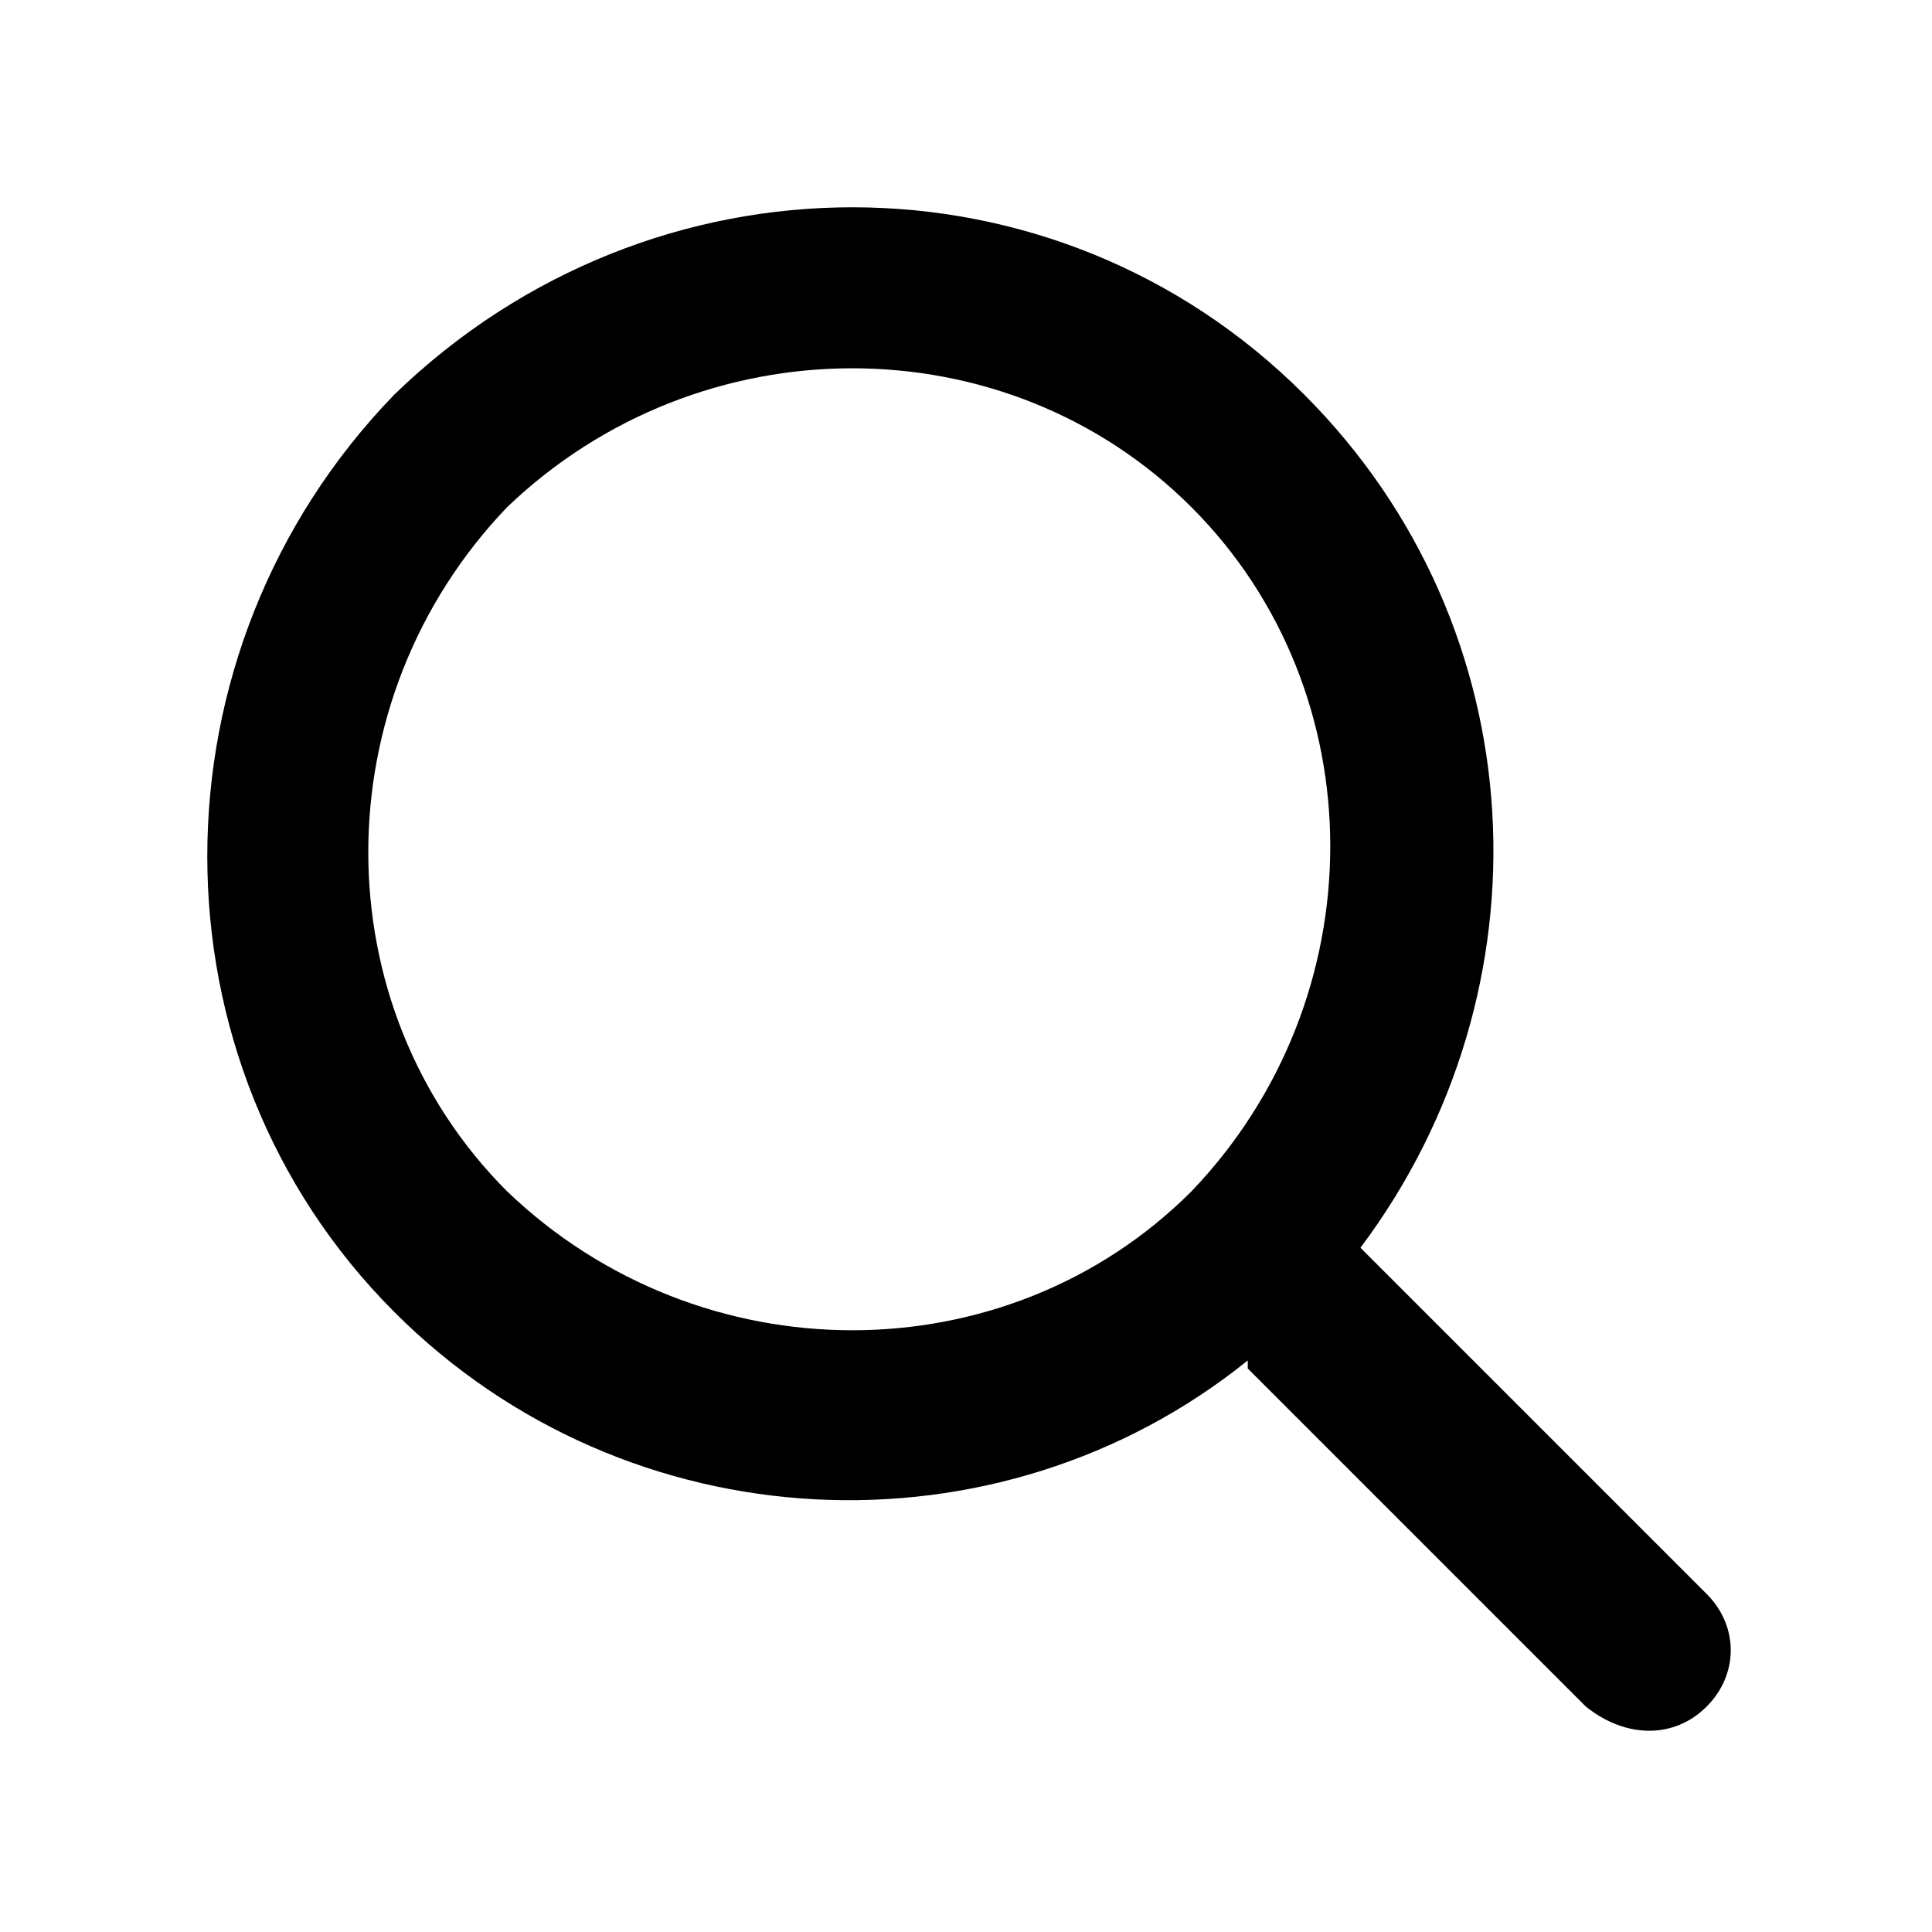
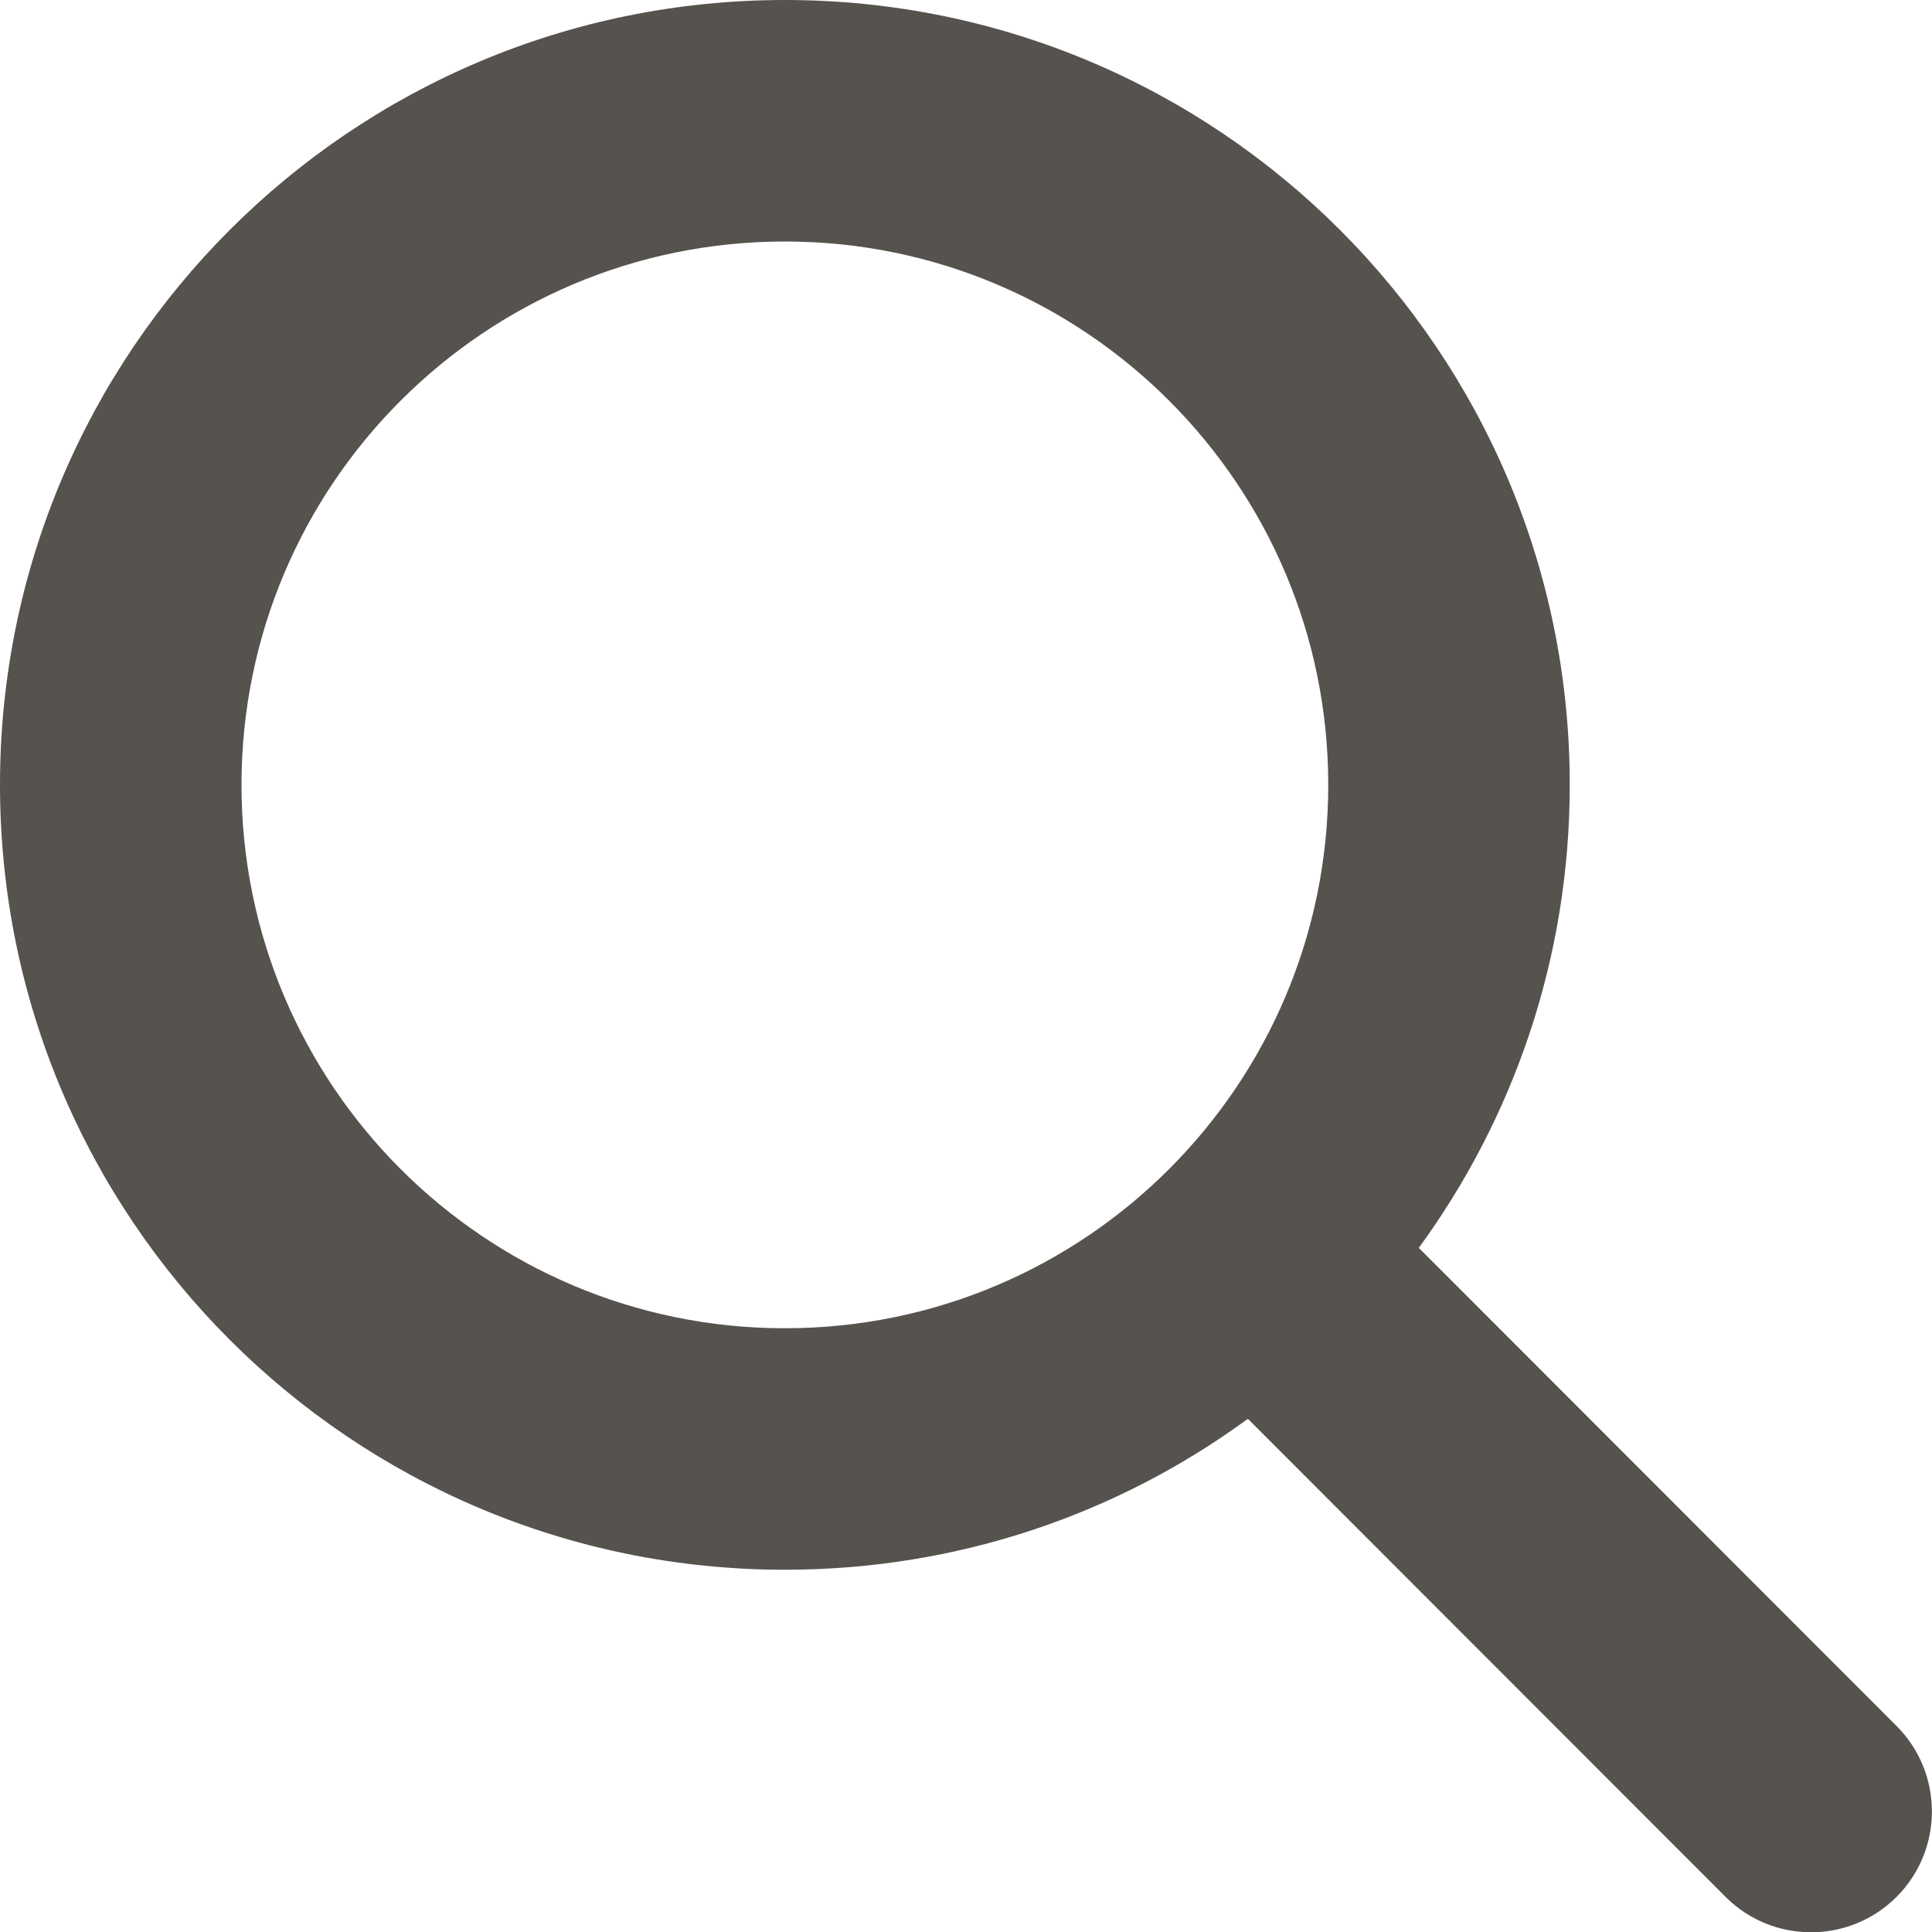
- <svg xmlns="http://www.w3.org/2000/svg" viewBox="0 0 24 24" width="24" height="24">
-   <path d="M16.9,15.5c2.4-3.2,2.2-7.7-0.7-10.6c-3.1-3.1-8.1-3.1-11.3,0c-3.1,3.2-3.1,8.3,0,11.4     c2.9,2.9,7.5,3.1,10.6,0.6c0,0.1,0,0.1,0,0.1l4.2,4.2c0.5,0.4,1.1,0.4,1.5,0c0.4-0.4,0.4-1,0-1.4L16.9,15.5     C16.9,15.5,16.9,15.5,16.9,15.5L16.9,15.5z M14.8,6.3c2.3,2.3,2.3,6.1,0,8.5c-2.3,2.3-6.1,2.3-8.5,0C4,12.5,4,8.7,6.3,6.3     C8.7,4,12.5,4,14.8,6.3z" />
+ <svg xmlns="http://www.w3.org/2000/svg" viewBox="0 0 512 512">
+   <path d="M416 208c0 45.9-14.9 88.3-40 122.7L502.6 457.4c12.5 12.5 12.5 32.8 0 45.3s-32.8 12.5-45.3 0L330.7 376c-34.4 25.2-76.8 40-122.7 40C93.1 416 0 322.9 0 208S93.1 0 208 0S416 93.1 416 208zM208 352a144 144 0 1 0 0-288 144 144 0 1 0 0 288z" fill="#56524e" />
</svg>
